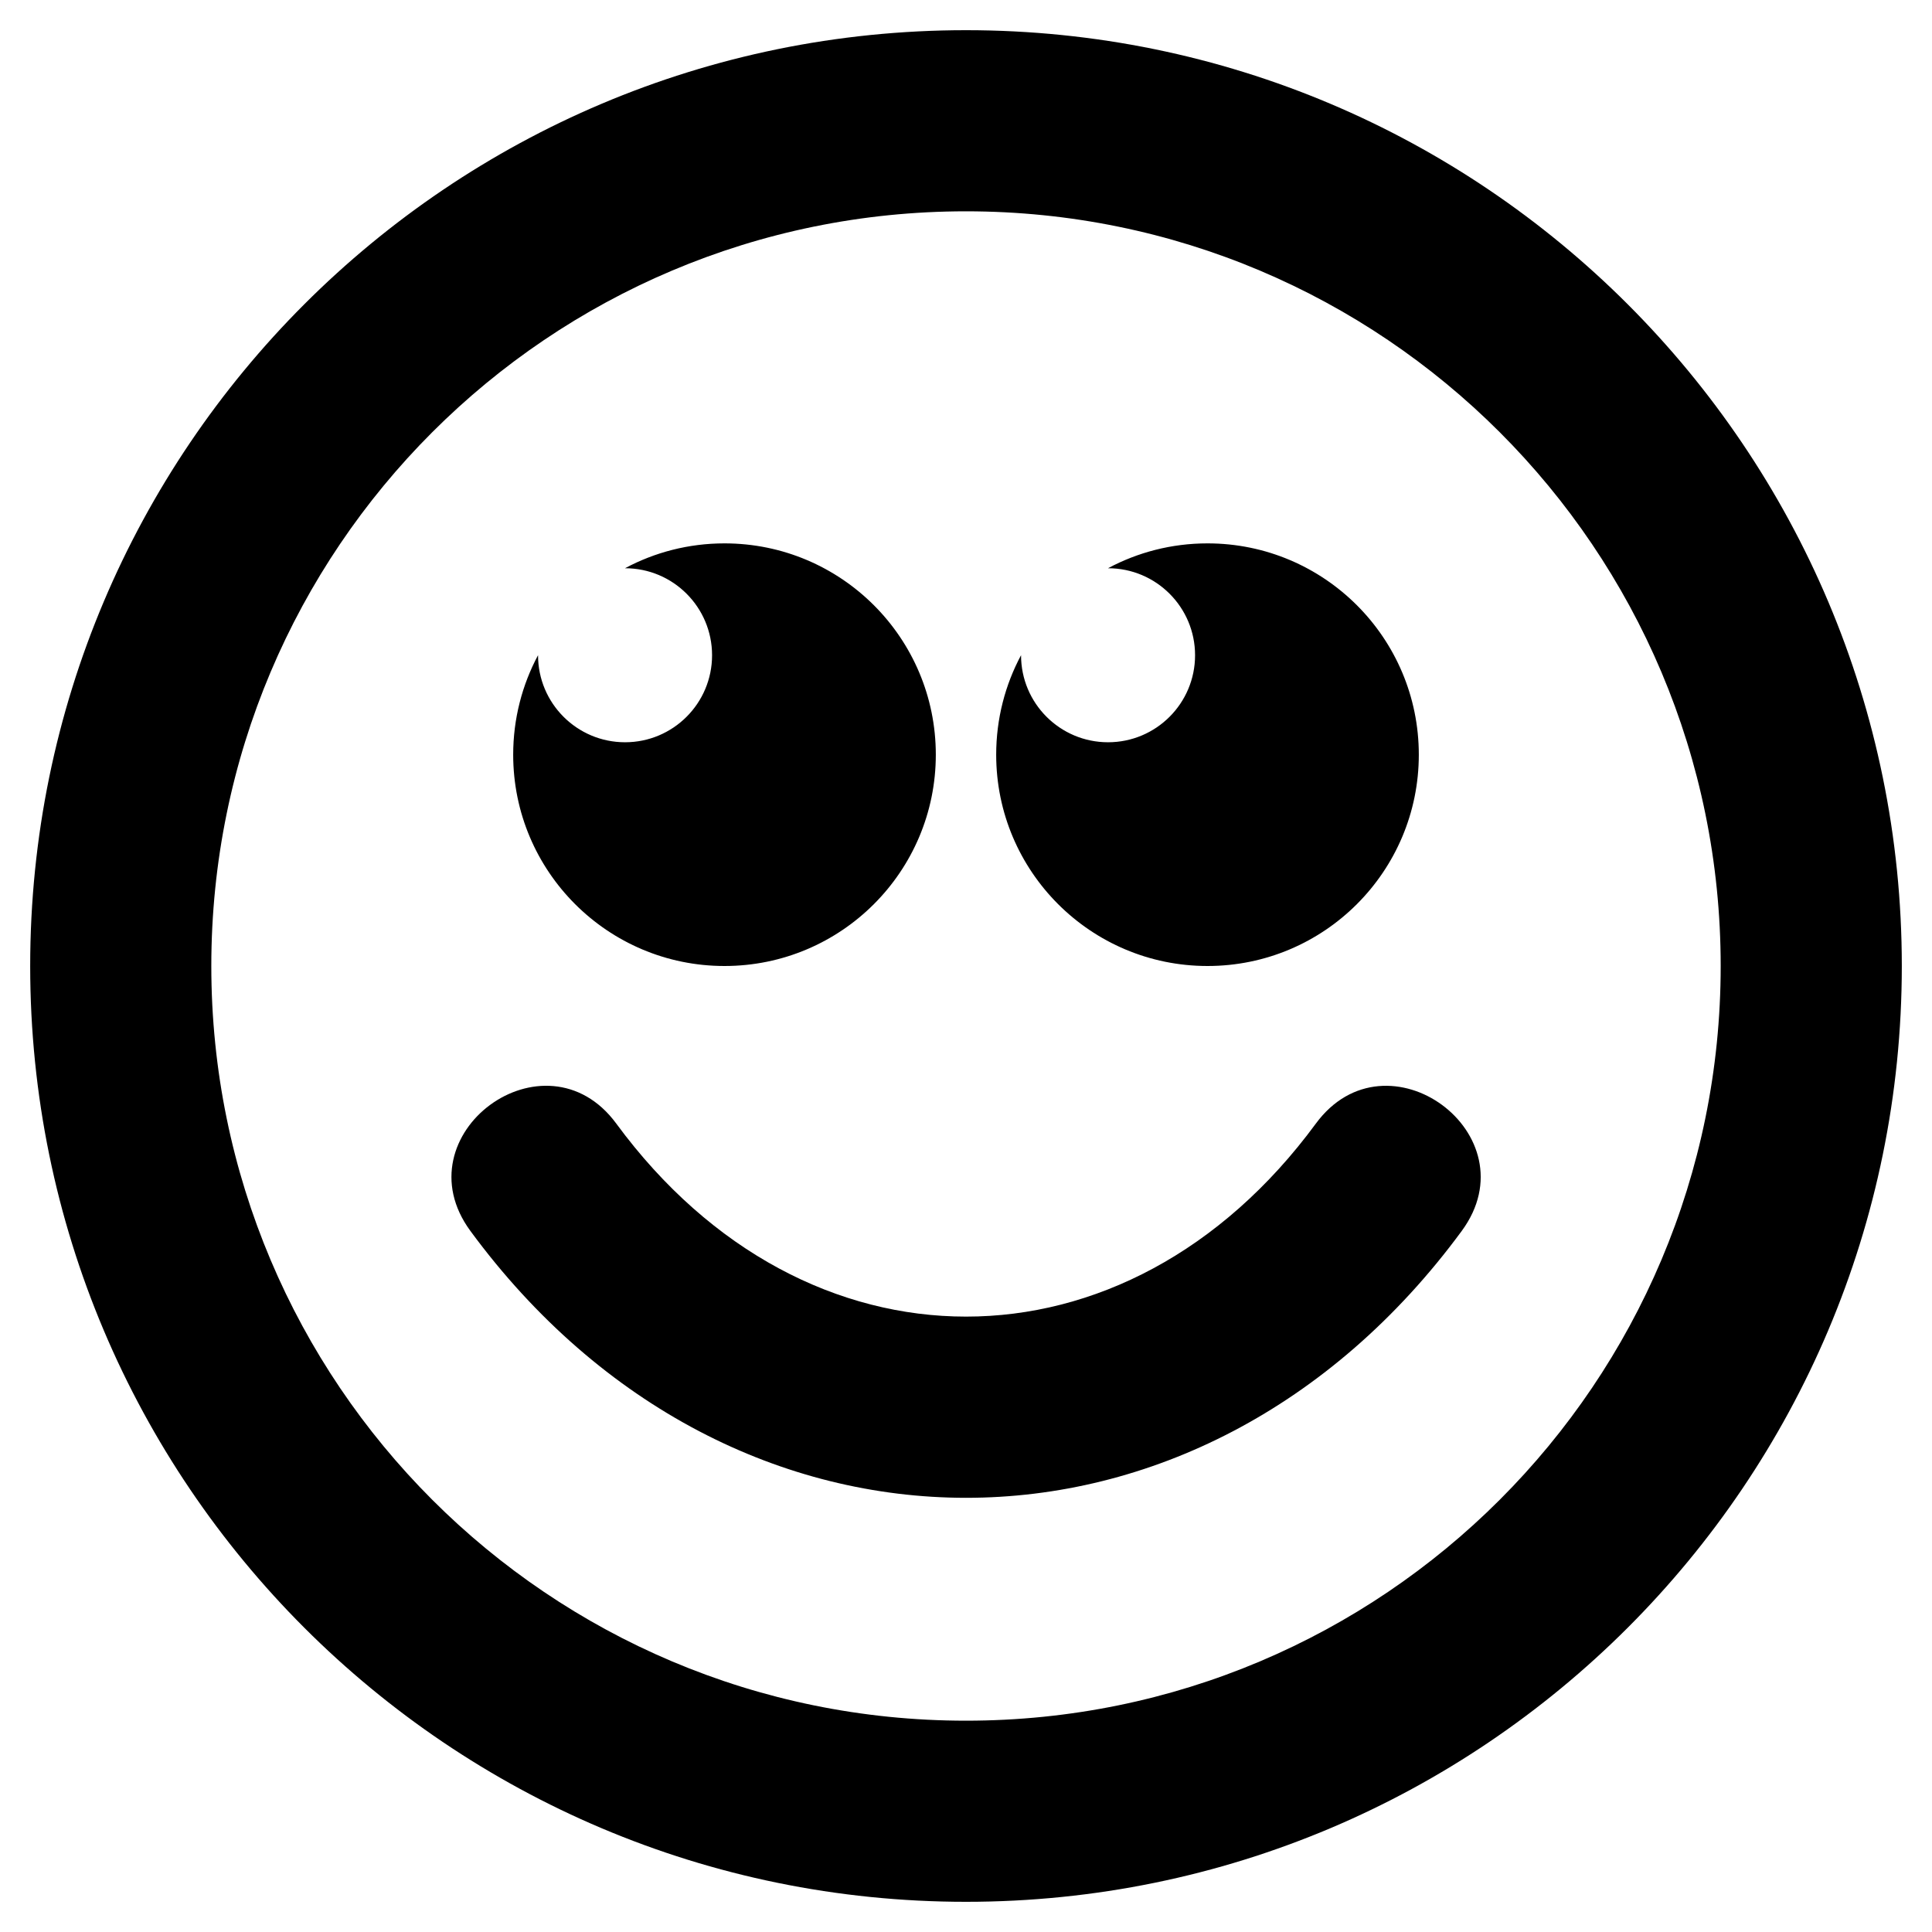
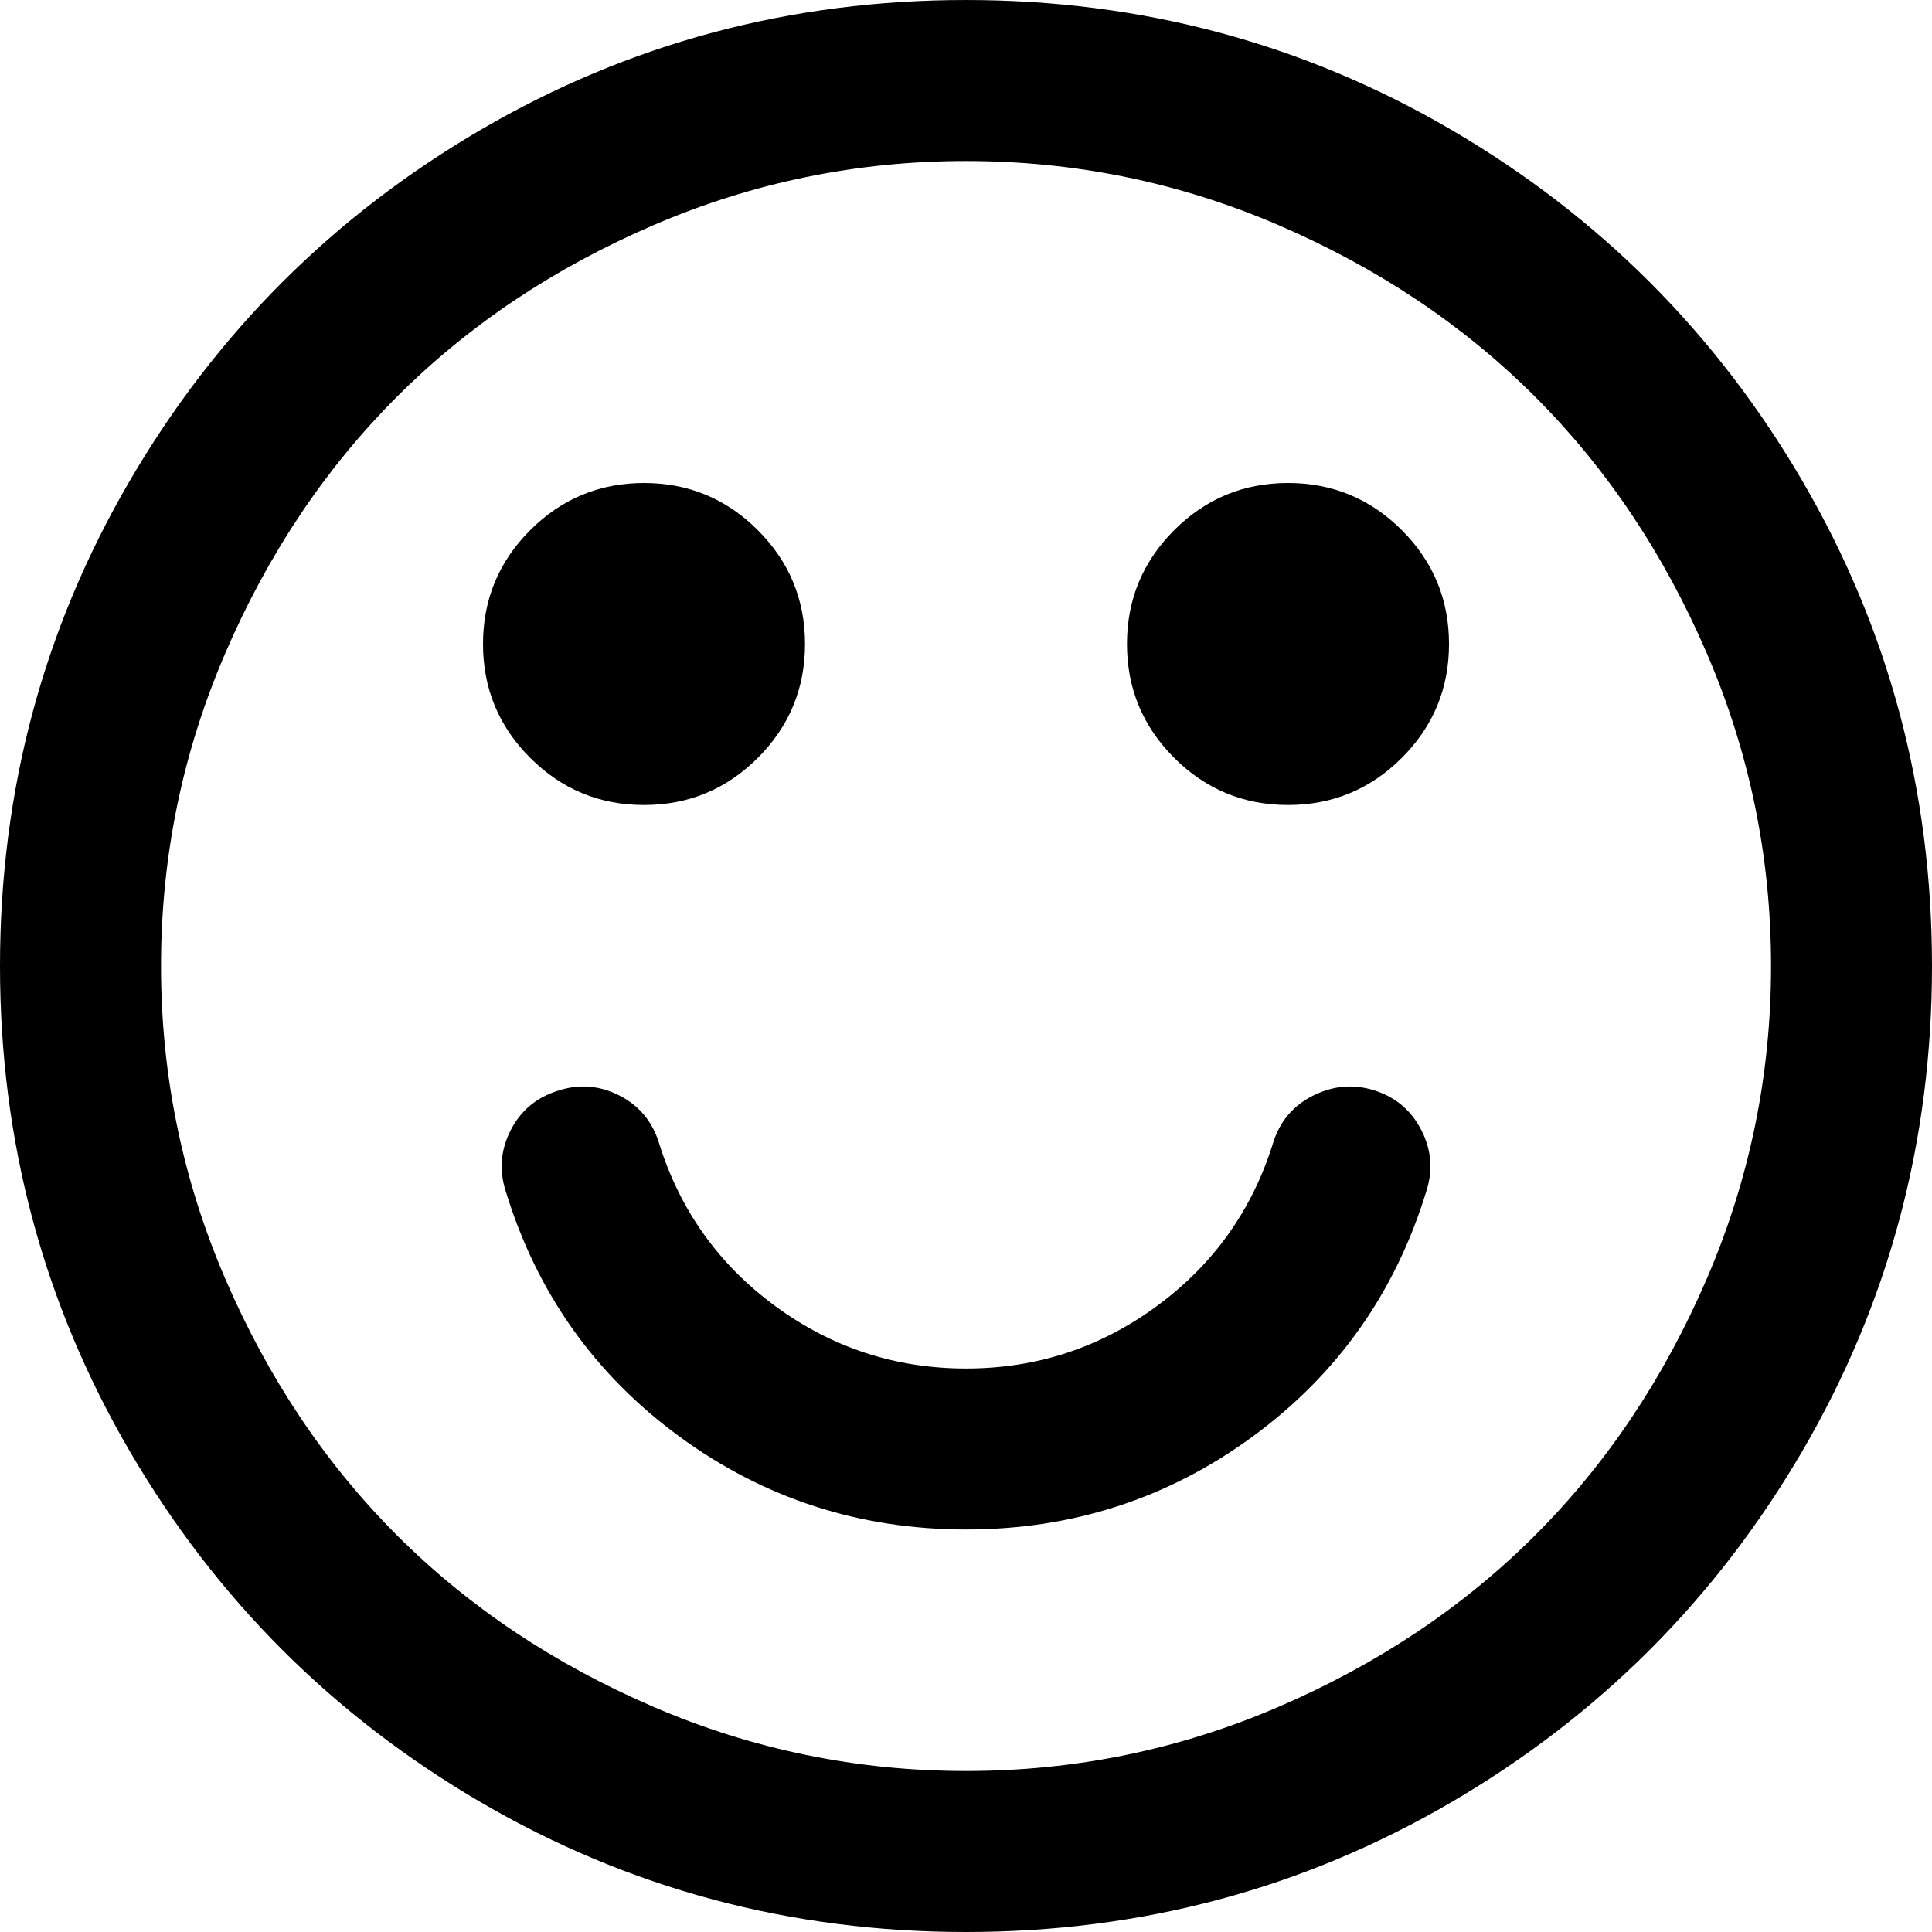
- <svg xmlns="http://www.w3.org/2000/svg" viewBox="0 0 512 512">
-   <path d="M256 56c110.532 0 200 89.451 200 200 0 110.532-89.451 200-200 200-110.532 0-200-89.451-200-200 0-110.532 89.451-200 200-200m0-48C119.033 8 8 119.033 8 256s111.033 248 248 248 248-111.033 248-248S392.967 8 256 8zm64 136c-9.535 0-18.512 2.386-26.37 6.589h.017c12.735 0 23.059 10.324 23.059 23.059 0 12.735-10.324 23.059-23.059 23.059s-23.059-10.324-23.059-23.059v-.017C266.386 181.488 264 190.465 264 200c0 30.928 25.072 56 56 56s56-25.072 56-56-25.072-56-56-56zm-128 0c-9.535 0-18.512 2.386-26.37 6.589h.017c12.735 0 23.059 10.324 23.059 23.059 0 12.735-10.324 23.059-23.059 23.059-12.735 0-23.059-10.324-23.059-23.059v-.017C138.386 181.488 136 190.465 136 200c0 30.928 25.072 56 56 56s56-25.072 56-56-25.072-56-56-56zm195.372 182.219c18.819-25.592-19.856-54.017-38.67-28.438-50.135 68.177-135.229 68.18-185.367 0-18.828-25.601-57.478 2.861-38.67 28.438 69.298 94.231 193.323 94.351 262.707 0z" />
+ <svg xmlns="http://www.w3.org/2000/svg" viewBox="0 0 438.533 438.533">
+   <path d="M409.132 109.205c-19.608-33.592-46.205-60.189-79.798-79.796C295.733 9.803 259.054.002 219.273.002c-39.781 0-76.47 9.801-110.063 29.407-33.595 19.604-60.192 46.201-79.8 79.796C9.801 142.802 0 179.491 0 219.269c0 39.78 9.804 76.463 29.407 110.062 19.607 33.592 46.204 60.189 79.799 79.798 33.597 19.603 70.283 29.403 110.063 29.403s76.47-9.801 110.065-29.403c33.593-19.608 60.189-46.206 79.795-79.798 19.603-33.599 29.403-70.284 29.403-110.062.001-39.782-9.8-76.472-29.4-110.064zm-21.699 181.01c-9.709 22.556-22.696 41.973-38.969 58.245-16.271 16.269-35.689 29.26-58.245 38.965-22.555 9.712-46.202 14.564-70.946 14.564s-48.391-4.859-70.948-14.564c-22.554-9.705-41.971-22.696-58.245-38.965-16.269-16.275-29.259-35.687-38.97-58.245-9.707-22.552-14.562-46.206-14.562-70.946 0-24.744 4.854-48.391 14.562-70.948 9.707-22.554 22.697-41.968 38.97-58.245 16.274-16.269 35.691-29.26 58.245-38.97 22.554-9.704 46.205-14.558 70.948-14.558 24.74 0 48.395 4.851 70.946 14.558 22.556 9.707 41.97 22.698 58.245 38.97 16.272 16.274 29.26 35.688 38.969 58.245 9.709 22.554 14.564 46.201 14.564 70.948.004 24.744-4.855 48.397-14.564 70.946z" />
+   <path d="M312.06 247.533c-4.757-1.532-9.418-1.136-13.99 1.144s-7.617 5.899-9.13 10.849c-4.754 15.229-13.562 27.555-26.412 36.973-12.844 9.421-27.265 14.134-43.255 14.134-15.986 0-30.402-4.716-43.252-14.134-12.847-9.421-21.65-21.744-26.409-36.973-1.521-4.949-4.521-8.569-8.992-10.849-4.473-2.279-9.087-2.676-13.846-1.144-4.949 1.52-8.564 4.518-10.85 8.987-2.284 4.469-2.666 9.096-1.141 13.846 7.039 23.038 20.173 41.593 39.397 55.679 19.226 14.086 40.924 21.121 65.096 21.121 24.169 0 45.873-7.035 65.098-21.121 19.212-14.093 32.347-32.641 39.389-55.679 1.533-4.75 1.15-9.377-1.136-13.846-2.293-4.469-5.817-7.459-10.567-8.987zM146.181 182.727c10.085 0 18.699-3.576 25.837-10.709 7.139-7.135 10.708-15.749 10.708-25.837 0-10.089-3.569-18.699-10.708-25.837s-15.752-10.709-25.837-10.709c-10.088 0-18.702 3.571-25.84 10.709-7.135 7.139-10.707 15.749-10.707 25.837s3.568 18.702 10.707 25.837c7.141 7.136 15.751 10.709 25.84 10.709zM292.359 109.633c-10.089 0-18.706 3.571-25.845 10.709-7.132 7.139-10.708 15.749-10.708 25.837s3.576 18.702 10.708 25.837c7.139 7.137 15.756 10.709 25.845 10.709 10.081 0 18.698-3.576 25.837-10.709 7.139-7.135 10.708-15.749 10.708-25.837 0-10.089-3.569-18.699-10.708-25.837s-15.756-10.709-25.837-10.709z" />
</svg>
